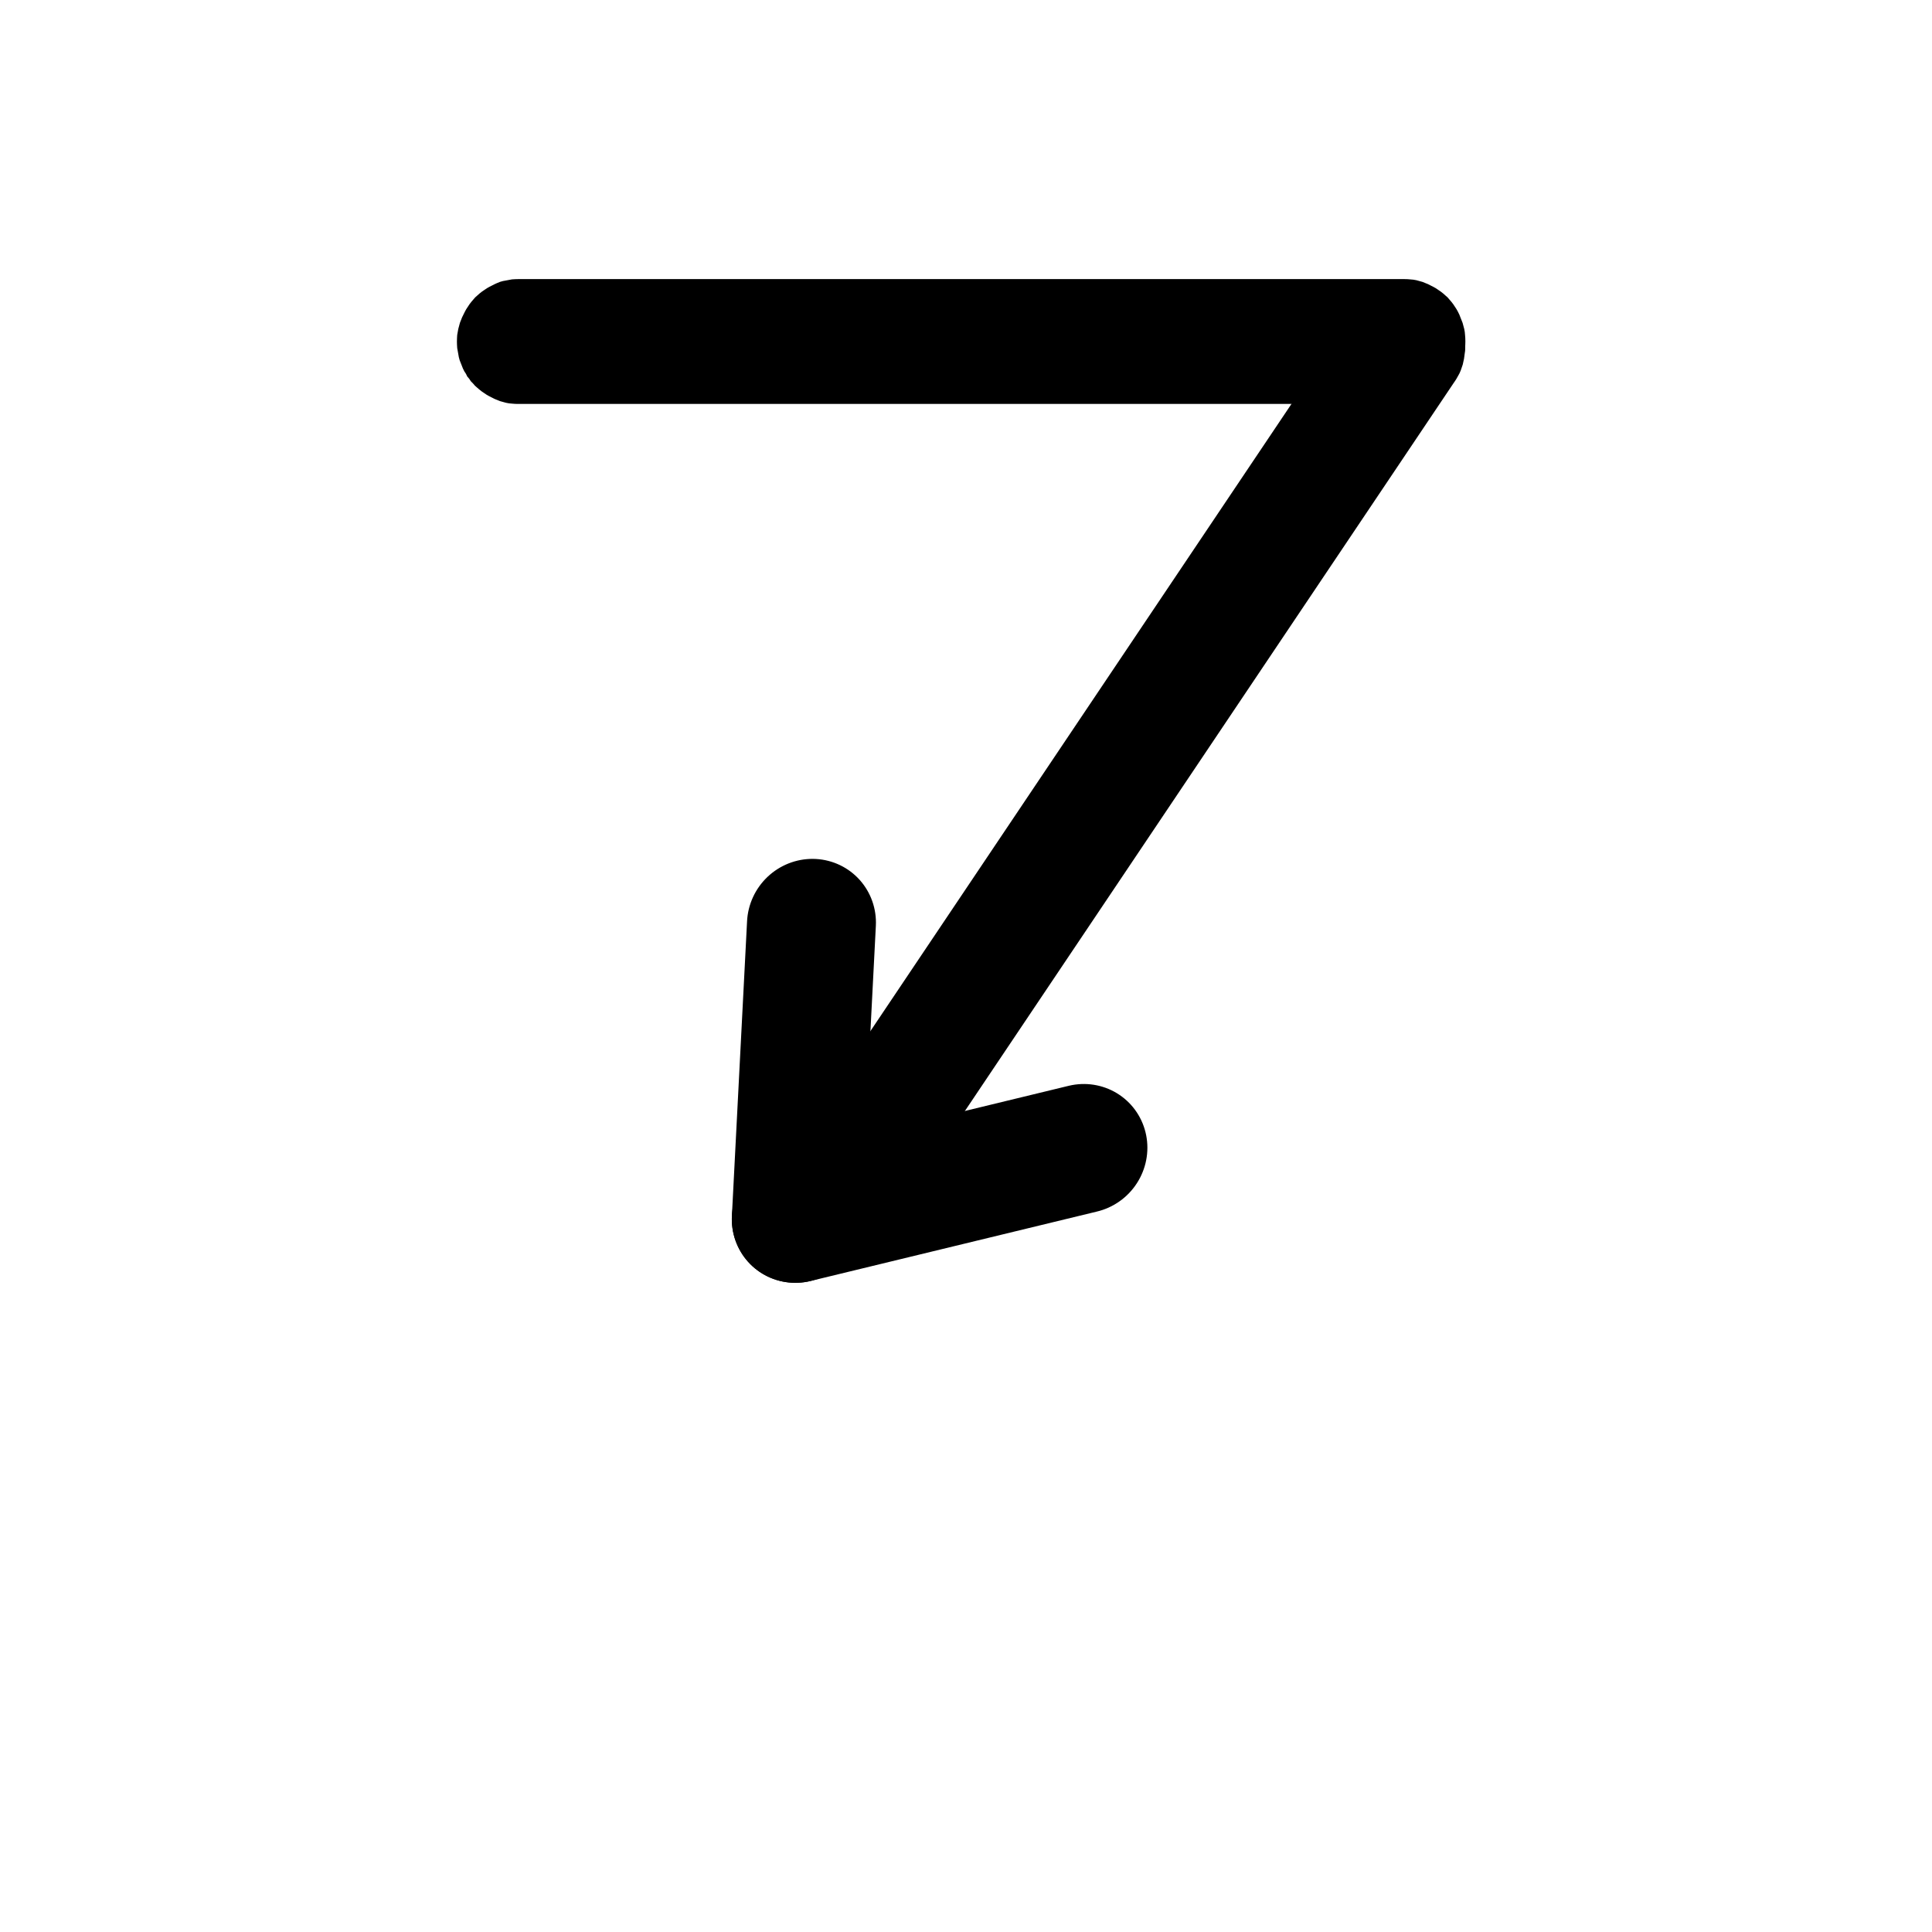
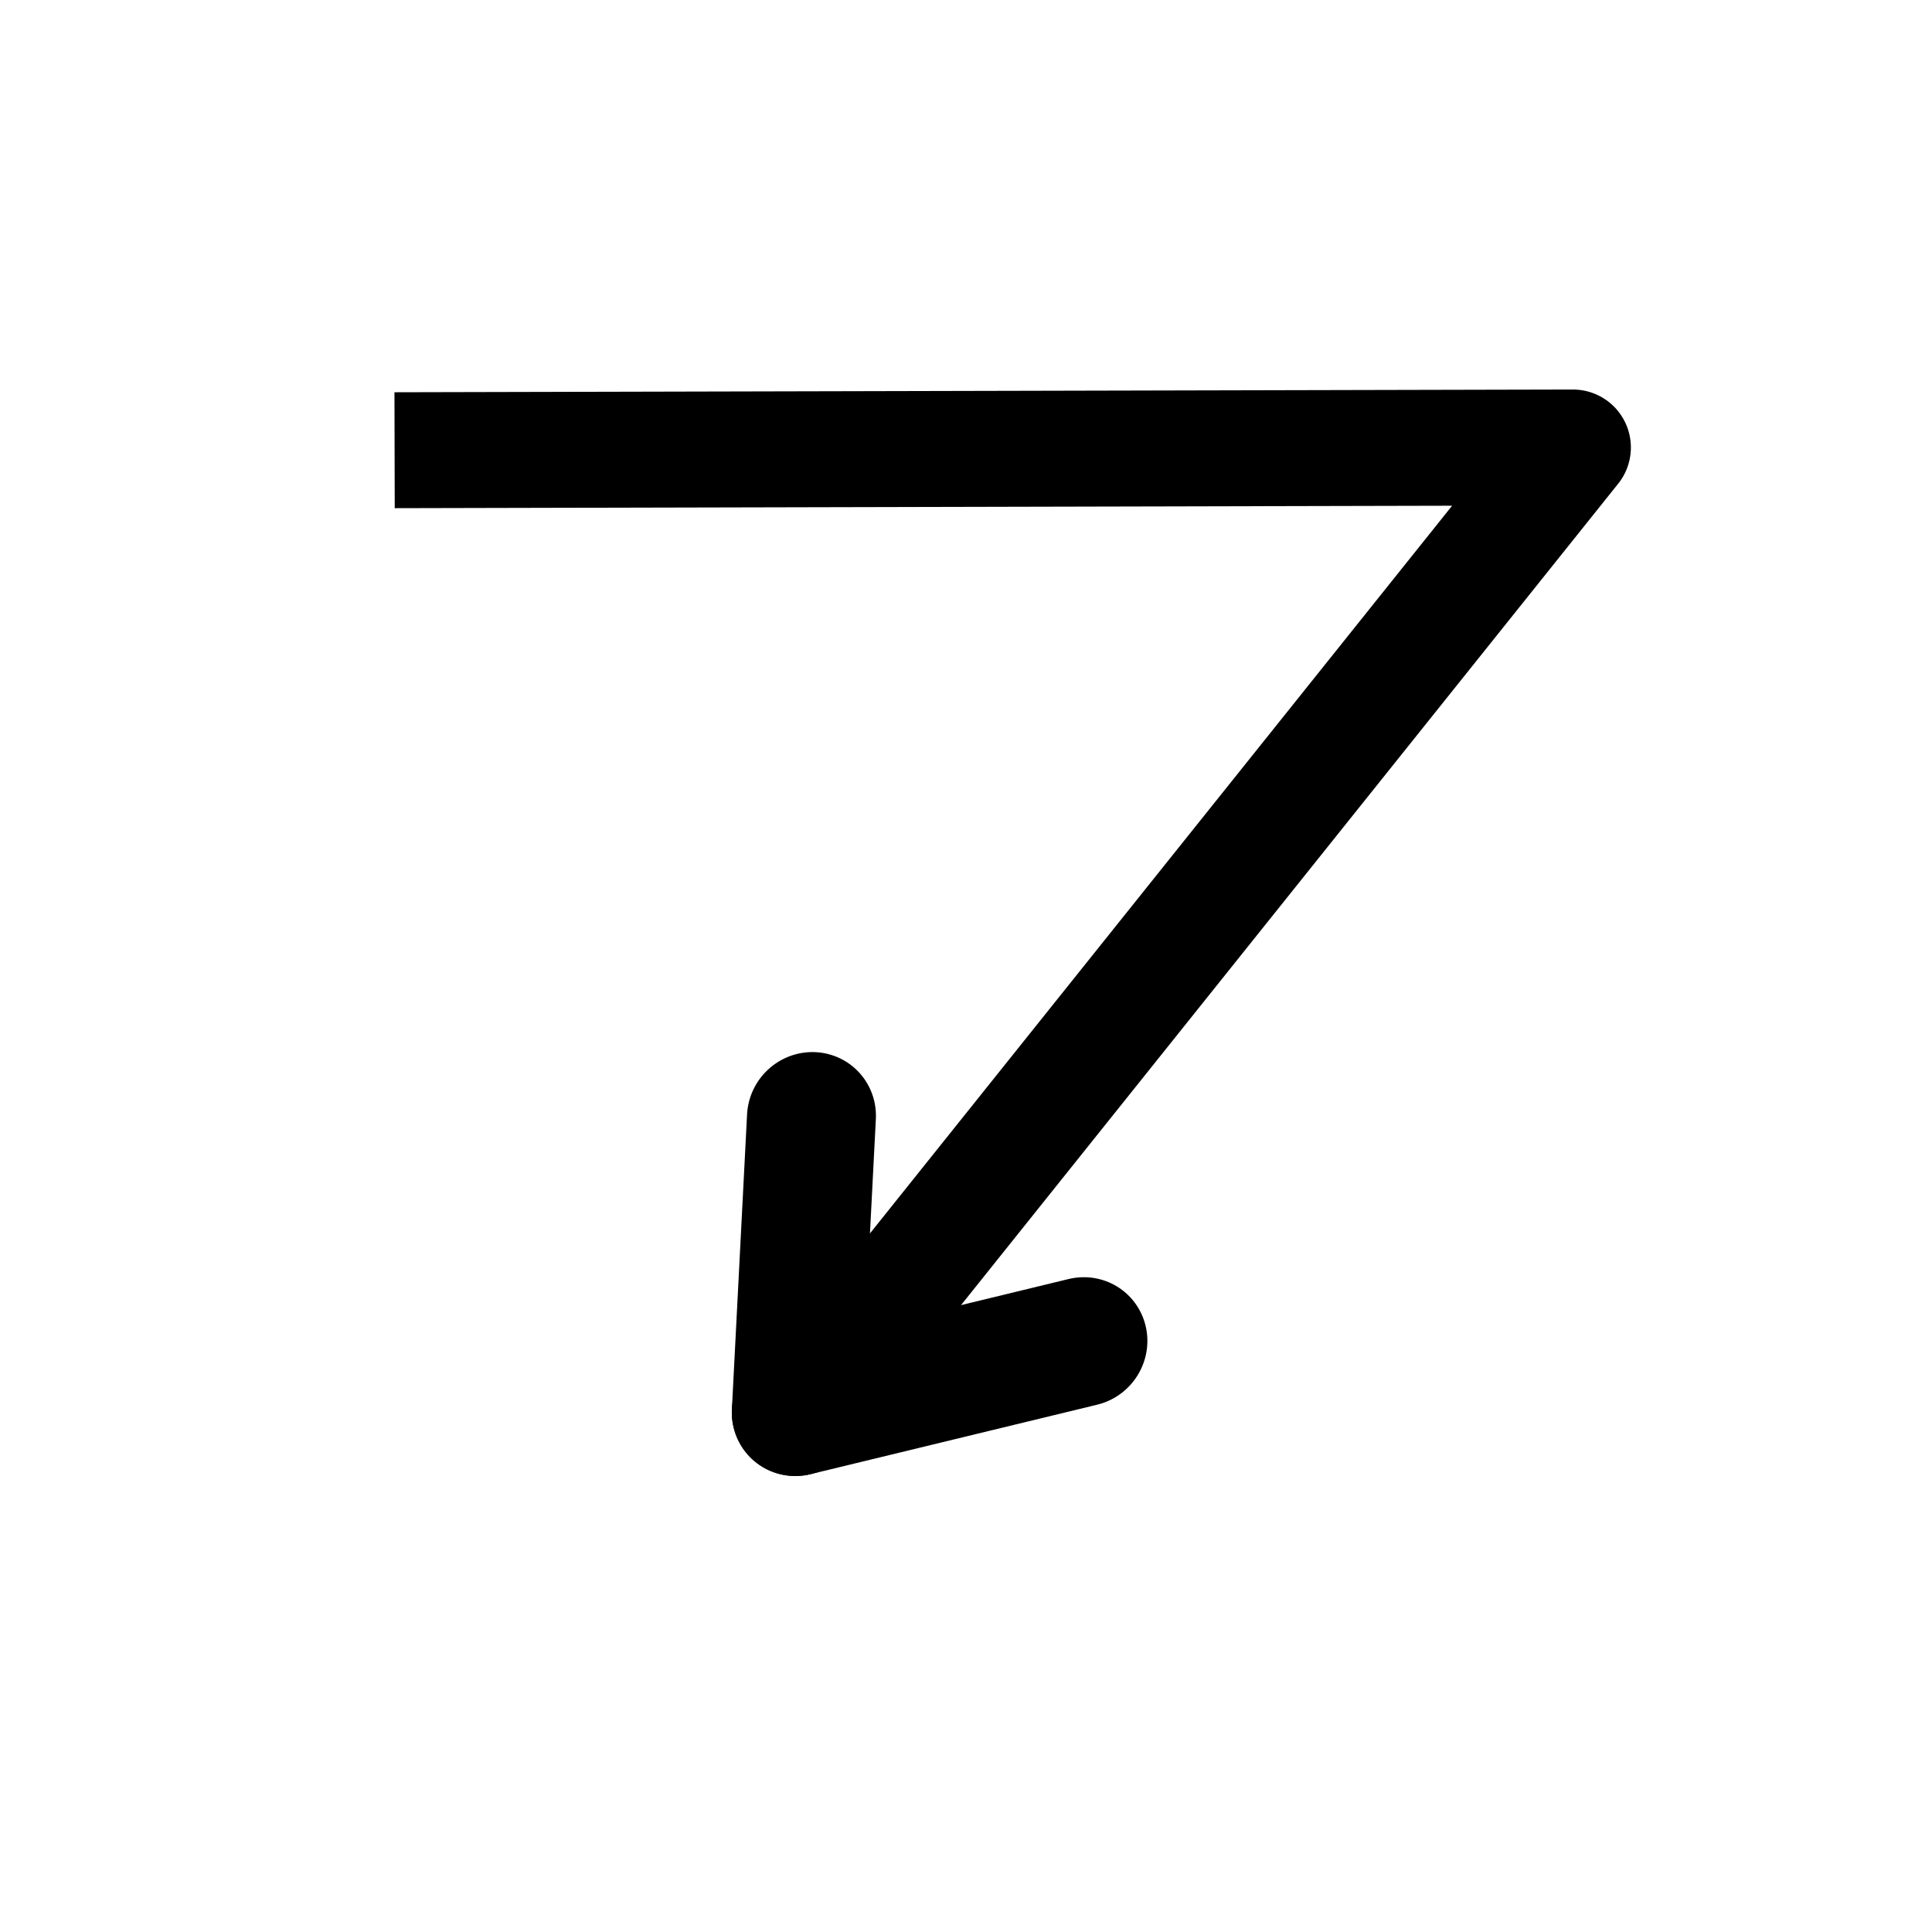
- <svg xmlns="http://www.w3.org/2000/svg" width="1000" height="1000" id="svg4152" version="1.1" viewBox="0 0 1000 1000">
+ <svg xmlns="http://www.w3.org/2000/svg" width="1000" height="1000" stroke="currentColor" fill="currentColor" id="svg4152" version="1.1" viewBox="0 0 1000 1000">
  <defs id="defs5498">
    <marker style="overflow:visible" id="marker4233" refX="0" refY="0" orient="auto">
-       <path transform="scale(0.8)" style="fill:#000000;fill-opacity:1;fill-rule:evenodd;stroke:#000000;stroke-width:1pt;stroke-opacity:1" d="M 5.77,0 -2.88,5 V -5 Z" id="path4235" />
+       <path transform="scale(0.8)" style="fill-opacity:1;fill-rule:evenodd;stroke-width:1pt;stroke-opacity:1" d="M 5.77,0 -2.88,5 V -5 Z" id="path4235" />
    </marker>
    <marker style="overflow:visible" id="marker4755" refX="0" refY="0" orient="auto">
-       <path transform="scale(0.8)" style="fill:#000000;fill-opacity:1;fill-rule:evenodd;stroke:#000000;stroke-width:1pt;stroke-opacity:1" d="M 5.77,0 -2.88,5 V -5 Z" id="path4757" />
+       <path transform="scale(0.8)" style="fill-opacity:1;fill-rule:evenodd;stroke-width:1pt;stroke-opacity:1" d="M 5.77,0 -2.88,5 V -5 Z" id="path4757" />
    </marker>
    <marker orient="auto" refY="0" refX="0" id="Arrow1Lend" style="overflow:visible">
-       <path id="path4164" d="M 0,0 5,-5 -12.5,0 5,5 Z" style="fill:#000000;fill-opacity:1;fill-rule:evenodd;stroke:#000000;stroke-width:1pt;stroke-opacity:1" transform="matrix(-0.8,0,0,-0.8,-10,0)" />
+       <path id="path4164" d="M 0,0 5,-5 -12.5,0 5,5 Z" style="fill-opacity:1;fill-rule:evenodd;stroke-width:1pt;stroke-opacity:1" transform="matrix(-0.8,0,0,-0.8,-10,0)" />
    </marker>
    <marker orient="auto" refY="0" refX="0" id="Arrow2Lend" style="overflow:visible">
-       <path id="path4182" style="fill:#000000;fill-opacity:1;fill-rule:evenodd;stroke:#000000;stroke-width:0.625;stroke-linejoin:round;stroke-opacity:1" d="M 8.719,4.034 -2.207,0.016 8.719,-4.002 c -1.745,2.372 -1.735,5.617 -6e-7,8.035 z" transform="matrix(-1.1,0,0,-1.1,-1.1,0)" />
+       <path id="path4182" style="fill-opacity:1;fill-rule:evenodd;stroke-width:0.625;stroke-linejoin:round;stroke-opacity:1" d="M 8.719,4.034 -2.207,0.016 8.719,-4.002 c -1.745,2.372 -1.735,5.617 -6e-7,8.035 z" transform="matrix(-1.1,0,0,-1.1,-1.1,0)" />
    </marker>
  </defs>
-   <g id="g13585" transform="matrix(-0.6827375,0.8232147,0.8109285,0.6725478,99.04165,-42.98441)">
-     <g transform="matrix(71.38817,0,0,71.38817,-458.8921,525.7142)" id="g10303" style="clip-rule:evenodd;fill-rule:evenodd;stroke:#000000;stroke-width:0.882;stroke-linecap:round;stroke-miterlimit:4;stroke-dasharray:none;stroke-opacity:1;image-rendering:optimizeQuality;shape-rendering:geometricPrecision;text-rendering:geometricPrecision">
-       <line x1="10.6" y1="1.557" x2="8.997" y2="2.77" id="line10305" />
-     </g>
-     <g transform="matrix(71.38817,0,0,71.38817,-458.8921,525.7142)" id="g10307" style="clip-rule:evenodd;fill-rule:evenodd;stroke:#000000;stroke-width:0.882;stroke-linecap:round;stroke-linejoin:round;stroke-miterlimit:4;stroke-dasharray:none;stroke-opacity:1;image-rendering:optimizeQuality;shape-rendering:geometricPrecision;text-rendering:geometricPrecision">
-       <line x1="8.997" y1="0.343" x2="10.6" y2="1.557" id="line10309" />
-     </g>
+   <g transform="matrix(-48.73938,58.76779,57.8907,48.01196,838.6611,32.81678)" id="g10303" style="clip-rule:evenodd;fill-rule:evenodd;stroke-width:0.882;stroke-linecap:round;stroke-miterlimit:4;stroke-dasharray:none;stroke-opacity:1;image-rendering:optimizeQuality;shape-rendering:geometricPrecision;text-rendering:geometricPrecision">
+     <line x1="10.6" y1="1.557" x2="8.997" y2="2.77" id="line10305" />
  </g>
-   <g id="g12983" transform="matrix(117.1828,78.6728,-79.86477,118.9582,337.3274,-120.3986)">
-     <path id="path12985" d="M 3.249,0.225 3.249,0.214 3.25,0.202 3.251,0.191 3.253,0.18 3.256,0.169 3.259,0.159 3.262,0.148 3.266,0.138 3.271,0.128 3.276,0.118 3.281,0.109 3.287,0.1 3.293,0.091 3.3,0.082 3.307,0.074 3.315,0.066 3.322,0.059 3.331,0.052 3.339,0.045 3.348,0.039 3.357,0.033 3.367,0.027 3.376,0.022 3.386,0.018 3.397,0.014 3.407,0.01 3.418,0.007 3.429,0.005 3.44,0.003 3.451,0.001 3.463,5.63948e-4 3.474,2.74877e-4 3.486,5.63948e-4 3.497,0.001 3.508,0.003 3.52,0.005 3.53,0.007 3.541,0.01 3.552,0.014 3.562,0.018 l 0.01,0.005 0.01,0.005 0.009,0.005 0.009,0.006 0.009,0.006 0.009,0.007 0.008,0.007 0.008,0.007 0.007,0.008 0.007,0.008 0.007,0.009 0.006,0.009 0.006,0.009 0.005,0.009 0.005,0.01 0.005,0.01 0.004,0.01 0.004,0.01 0.003,0.011 0.003,0.011 0.002,0.011 0.001,0.011 8.809e-4,0.011 2.891e-4,0.012 H 3.249 Z m 0.451,3.249 H 3.249 v -3.249 h 0.451 z m 0,0 -2.891e-4,0.012 -8.809e-4,0.011 -0.001,0.011 -0.002,0.011 -0.003,0.011 -0.003,0.011 -0.004,0.01 -0.004,0.01 -0.005,0.01 -0.005,0.01 -0.005,0.009 -0.006,0.009 -0.006,0.009 -0.007,0.009 -0.007,0.008 -0.007,0.008 -0.008,0.007 -0.008,0.007 -0.009,0.007 -0.009,0.006 -0.009,0.006 -0.009,0.005 -0.01,0.005 -0.01,0.004 L 3.552,3.686 3.541,3.69 3.531,3.693 3.52,3.695 3.508,3.697 3.497,3.698 3.486,3.699 3.474,3.7 3.463,3.699 3.451,3.698 3.44,3.697 3.429,3.695 3.418,3.693 3.407,3.69 3.397,3.686 3.386,3.682 3.376,3.677 3.367,3.672 3.357,3.667 3.348,3.661 3.339,3.655 3.331,3.648 3.323,3.641 3.315,3.634 3.307,3.626 3.3,3.618 3.293,3.609 3.287,3.6 3.281,3.591 3.276,3.582 3.271,3.572 3.266,3.562 3.262,3.552 3.259,3.541 3.256,3.531 3.253,3.52 3.251,3.509 3.25,3.497 3.249,3.486 3.249,3.474 h 0.451 z" class="fil0" style="paint-order:markers fill stroke" />
+   <g transform="matrix(-48.73938,58.76779,57.8907,48.01196,838.6611,32.81678)" id="g10307" style="clip-rule:evenodd;fill-rule:evenodd;stroke-width:0.882;stroke-linecap:round;stroke-linejoin:round;stroke-miterlimit:4;stroke-dasharray:none;stroke-opacity:1;image-rendering:optimizeQuality;shape-rendering:geometricPrecision;text-rendering:geometricPrecision">
+     <line x1="8.997" y1="0.343" x2="10.6" y2="1.557" id="line10309" />
  </g>
-   <g style="clip-rule:evenodd;fill-rule:evenodd;image-rendering:optimizeQuality;shape-rendering:geometricPrecision;text-rendering:geometricPrecision" id="g12995" transform="matrix(141.1426,0,0,143.281,236.5034,144.4597)">
-     <path id="path12997" d="m 3.474,0 0.012,2.89071e-4 0.011,8.80979e-4 0.011,0.001 0.011,0.002 0.011,0.003 0.011,0.003 0.01,0.004 0.01,0.004 0.01,0.005 0.01,0.005 0.009,0.005 0.009,0.006 0.009,0.006 0.009,0.007 0.008,0.007 0.008,0.007 0.007,0.008 0.007,0.008 0.007,0.009 0.006,0.009 0.006,0.009 0.005,0.009 0.005,0.01 0.004,0.01 0.004,0.01 0.004,0.01 0.003,0.011 0.003,0.011 0.002,0.011 0.001,0.011 8.672e-4,0.011 2.891e-4,0.012 -2.891e-4,0.012 -8.672e-4,0.011 -0.001,0.011 -0.002,0.011 -0.003,0.011 -0.003,0.011 -0.004,0.01 -0.004,0.01 -0.004,0.01 -0.005,0.01 -0.005,0.009 -0.006,0.009 -0.006,0.009 -0.007,0.009 -0.007,0.008 -0.007,0.008 -0.008,0.007 -0.008,0.007 -0.009,0.007 -0.009,0.006 -0.009,0.006 -0.009,0.005 -0.01,0.005 -0.01,0.005 -0.01,0.004 -0.01,0.004 -0.011,0.003 -0.011,0.003 -0.011,0.002 -0.011,0.001 -0.011,8.8097e-4 -0.012,2.8908e-4 z M 0.225,0.451 V 0 h 3.249 v 0.451 z m 0,0 -0.012,-2.8907e-4 -0.011,-8.8098e-4 -0.011,-0.001 -0.011,-0.002 -0.011,-0.003 -0.011,-0.003 -0.01,-0.004 -0.01,-0.004 -0.01,-0.005 -0.01,-0.005 -0.009,-0.005 -0.009,-0.006 -0.009,-0.006 -0.009,-0.007 L 0.074,0.392 0.066,0.385 0.059,0.377 0.051,0.369 0.045,0.36 0.038,0.352 0.033,0.342 0.027,0.333 0.022,0.323 0.018,0.313 0.014,0.303 0.01,0.293 0.007,0.282 0.005,0.271 0.003,0.26 0.001,0.249 2.89308e-4,0.237 2.37e-7,0.226 2.89308e-4,0.214 0.001,0.202 0.003,0.191 0.005,0.18 l 0.003,-0.011 0.003,-0.011 0.004,-0.01 0.004,-0.01 0.005,-0.01 0.005,-0.01 0.005,-0.009 0.006,-0.009 0.006,-0.009 0.007,-0.009 0.007,-0.008 0.007,-0.008 0.008,-0.007 0.008,-0.007 0.009,-0.007 0.009,-0.006 0.009,-0.006 0.009,-0.005 0.01,-0.005 0.01,-0.005 L 0.148,0.014 0.158,0.01 0.169,0.007 0.18,0.005 0.191,0.003 0.202,0.001 0.214,2.88755e-4 0.225,-3.16e-7 Z" class="fil0" />
-   </g>
+   <path style="fill:none;stroke-width:60;stroke-linecap:butt;stroke-linejoin:round;stroke-miterlimit:4;stroke-dasharray:none;stroke-opacity:1" d="m 204.243,233.029 609.899,-1.414 -400,500" id="path33" />
</svg>
